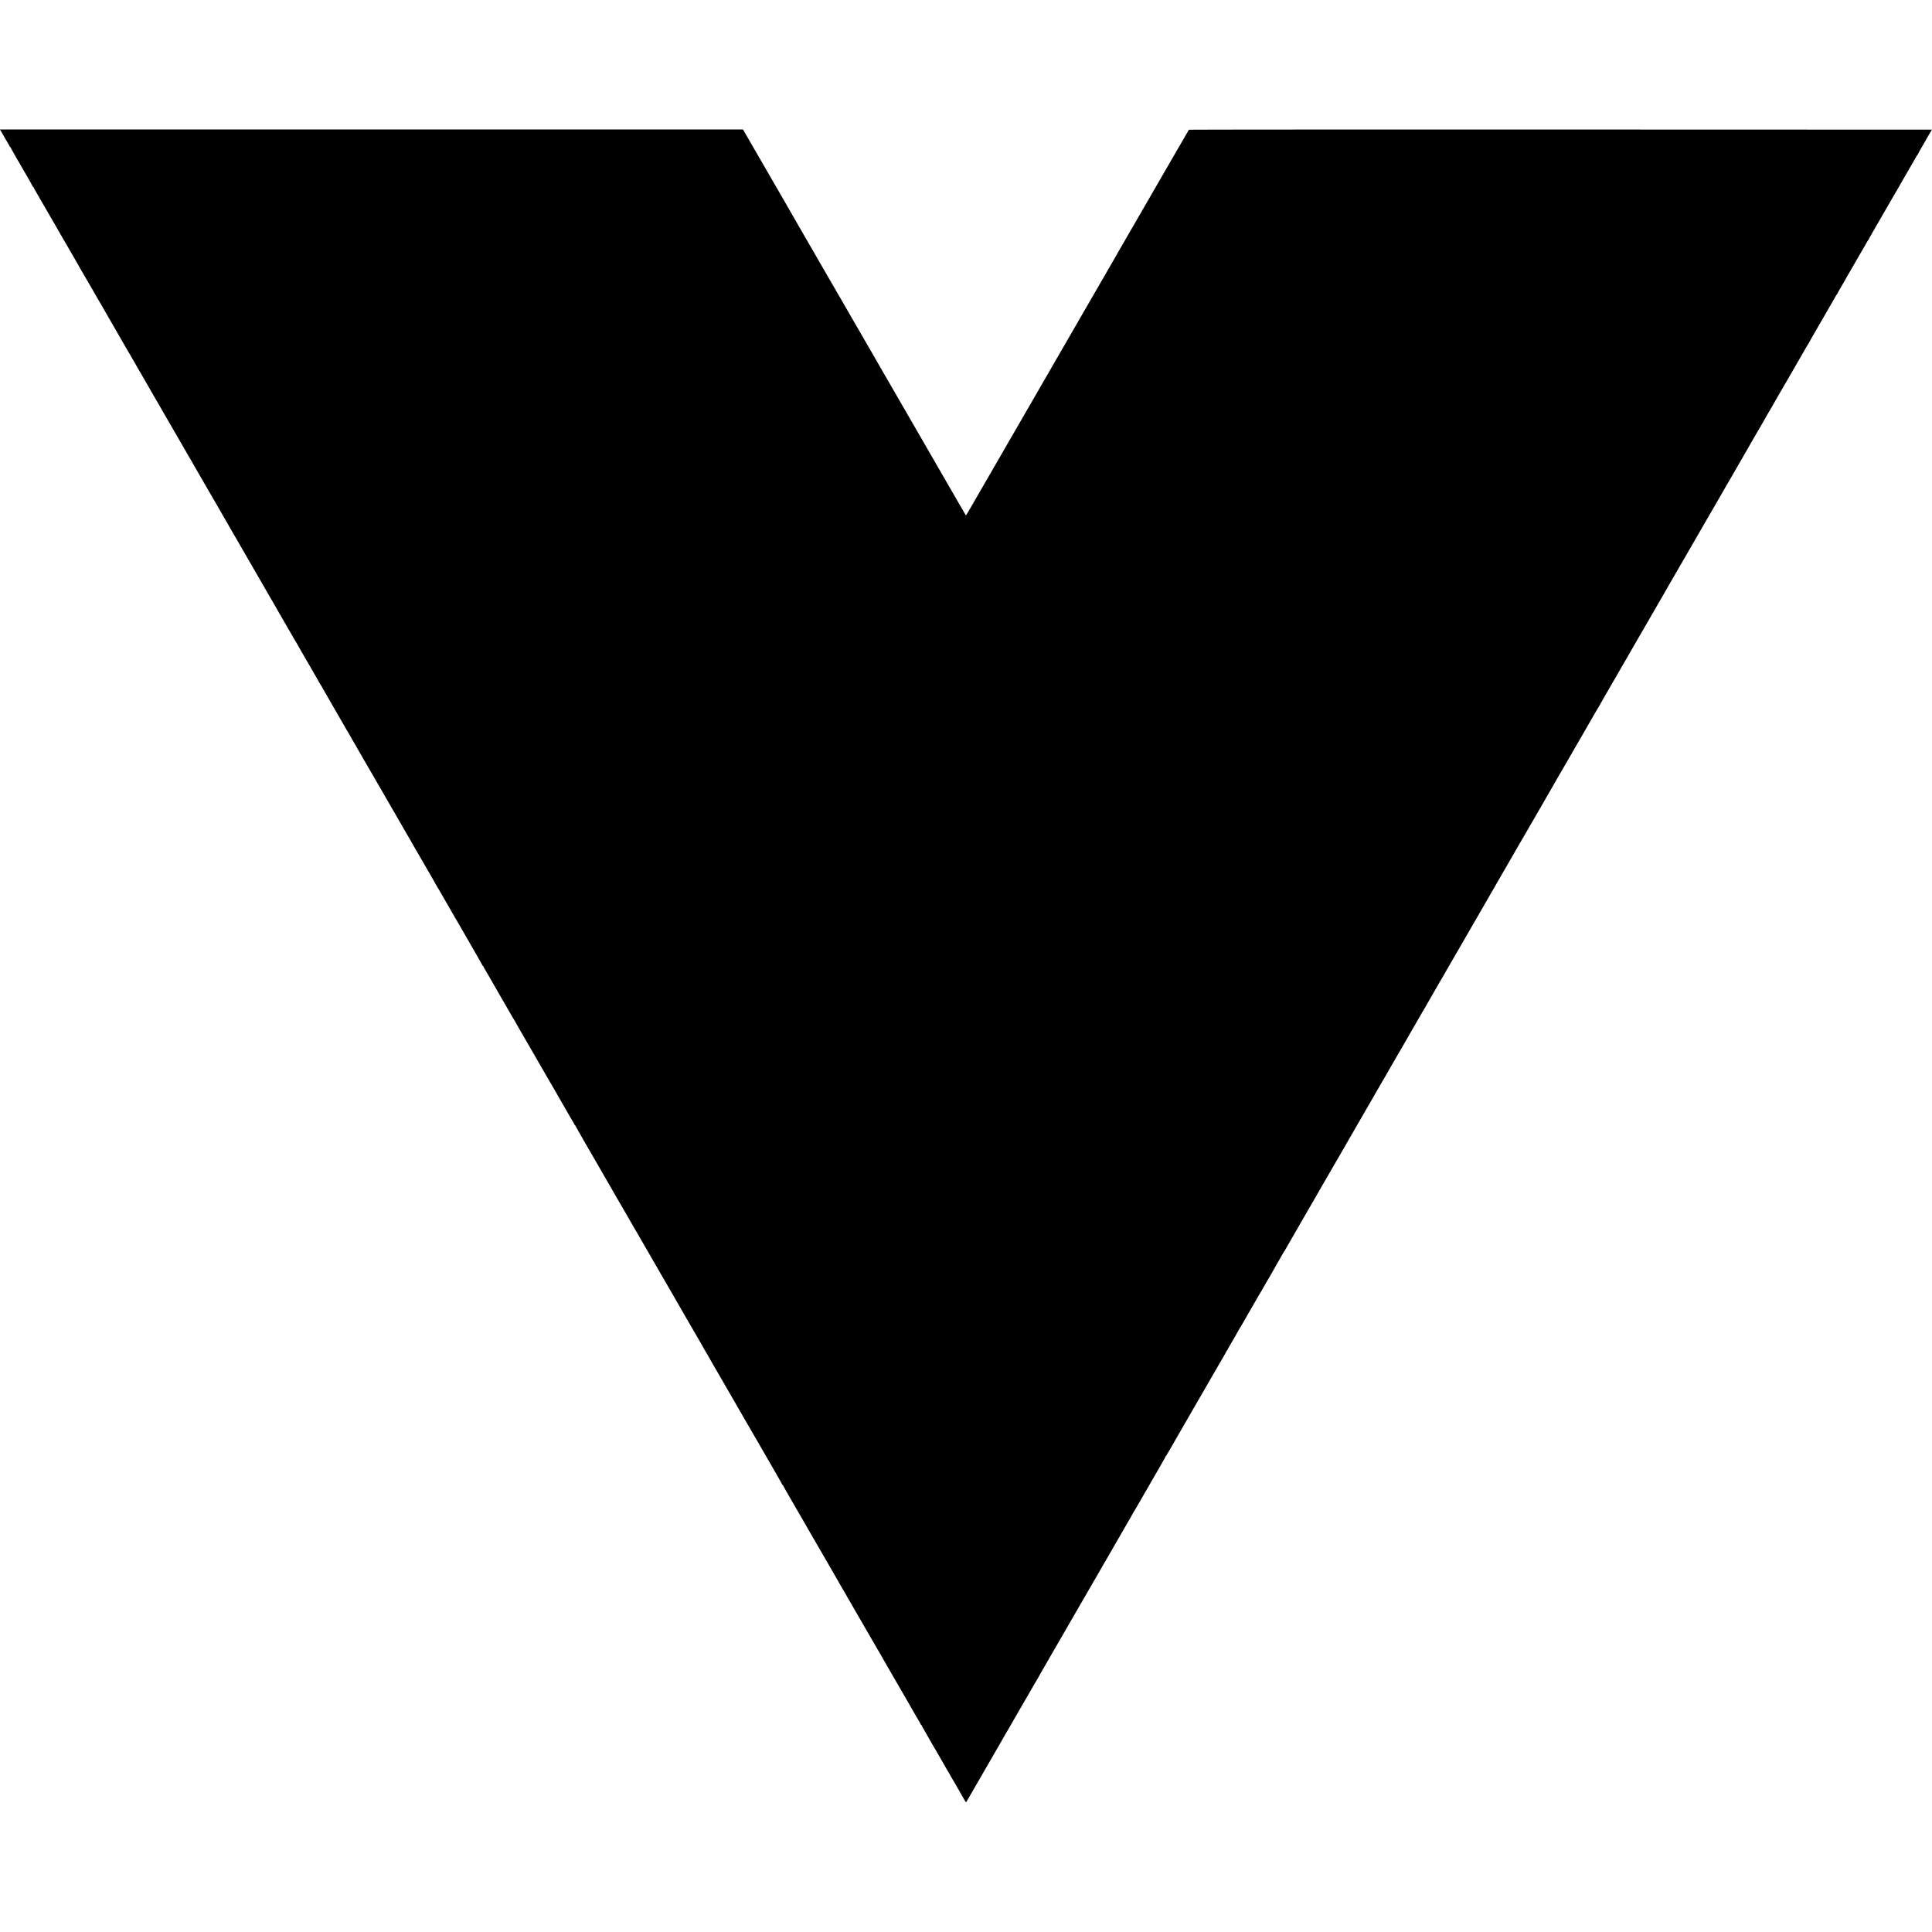
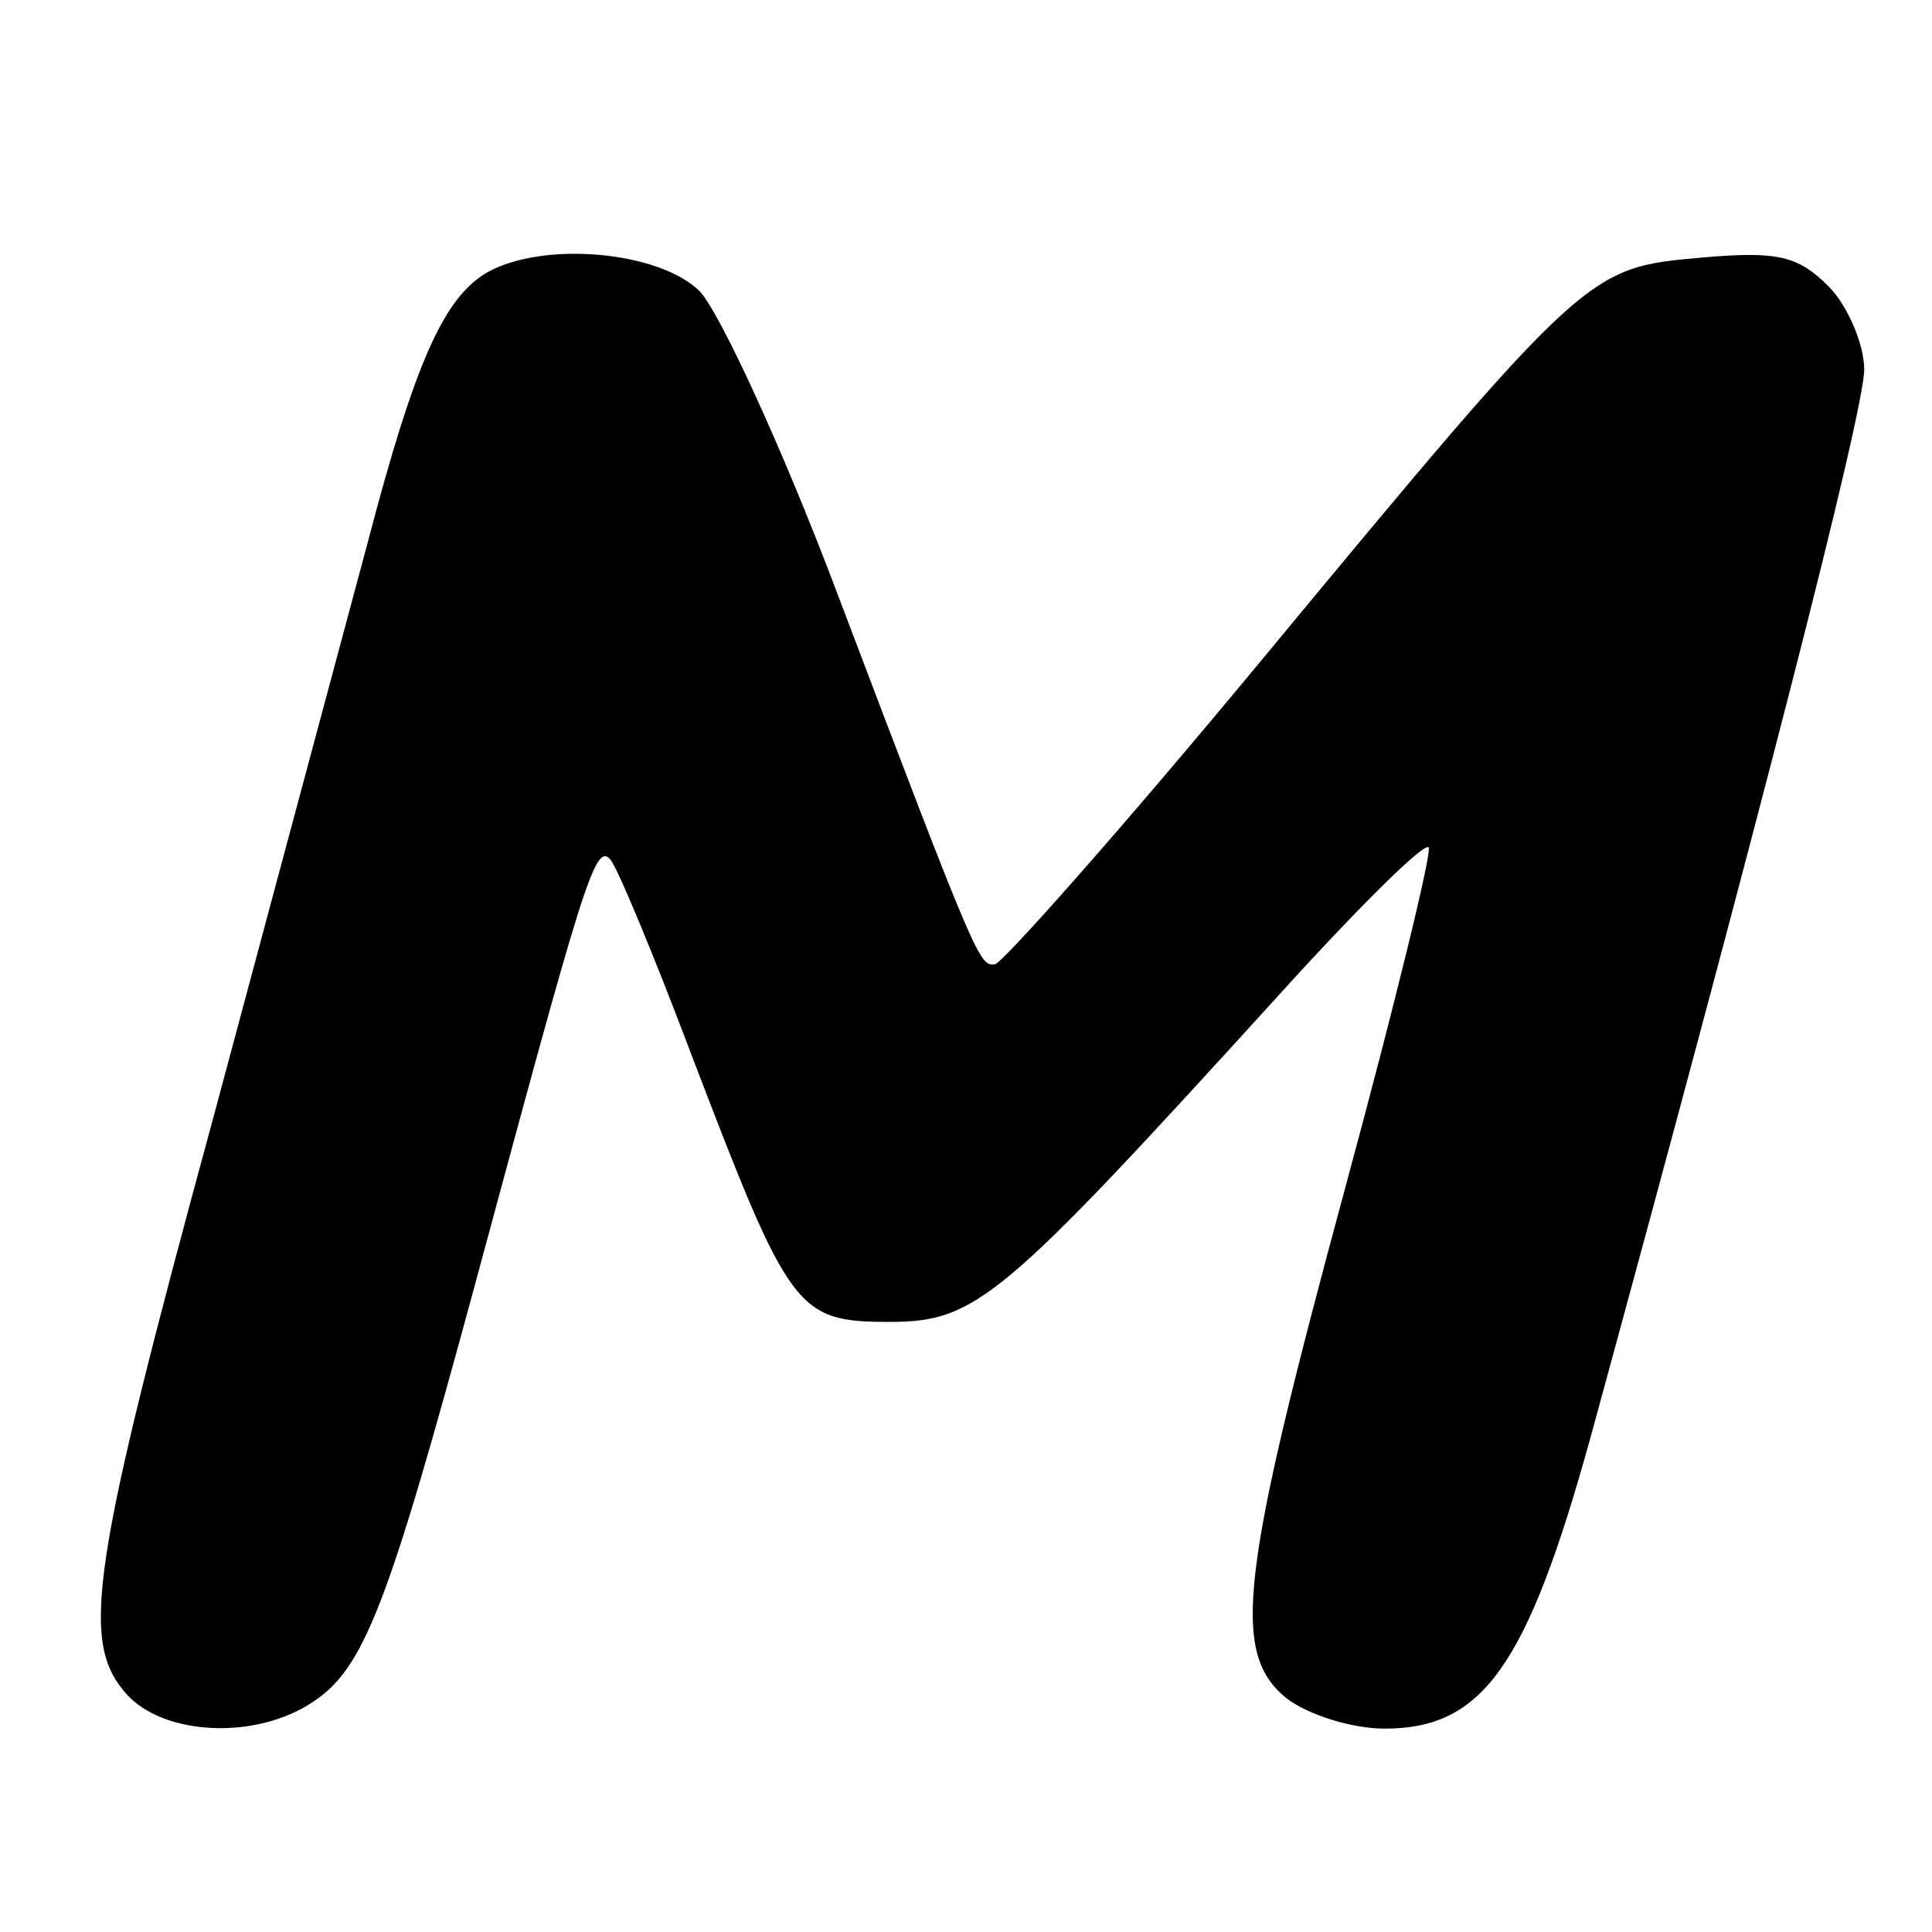
- <svg xmlns="http://www.w3.org/2000/svg" version="1.0" width="16pt" height="16pt" viewBox="0 0 16 16" preserveAspectRatio="xMidYMid meet">
-   <g transform="translate(0,16) scale(0.00032,-0.00032)" fill="#000000" stroke="none">
-     <path d="M18 46618 c45 -75 122 -207 122 -211 0 -2 25 -45 55 -95 30 -50 55 -96 55 -102 0 -5 5 -10 10 -10 6 0 10 -4 10 -9 0 -5 73 -135 161 -288 89 -153 173 -298 187 -323 14 -25 32 -57 41 -72 88 -149 187 -324 189 -335 2 -7 8 -13 13 -13 5 0 9 -4 9 -10 0 -5 46 -89 103 -187 175 -302 490 -846 507 -876 8 -16 20 -36 25 -45 28 -46 290 -498 339 -585 13 -23 74 -129 136 -236 61 -107 123 -215 137 -240 14 -25 29 -50 33 -56 5 -5 23 -37 40 -70 18 -33 38 -67 44 -75 11 -16 21 -33 63 -109 14 -25 29 -50 33 -56 4 -5 21 -35 38 -65 55 -100 261 -455 269 -465 4 -5 14 -21 20 -35 15 -29 41 -75 103 -180 24 -41 52 -88 60 -105 9 -16 57 -100 107 -185 112 -193 362 -626 380 -660 8 -14 23 -38 33 -55 11 -16 23 -37 27 -45 4 -8 26 -46 48 -85 23 -38 53 -90 67 -115 46 -81 64 -113 178 -310 62 -107 121 -210 132 -227 37 -67 56 -99 85 -148 16 -27 32 -57 36 -65 4 -8 15 -27 25 -42 9 -15 53 -89 96 -165 44 -76 177 -307 296 -513 120 -206 268 -463 330 -570 131 -227 117 -203 200 -348 36 -62 73 -125 82 -140 10 -15 21 -34 25 -42 4 -8 20 -37 36 -65 17 -27 38 -65 48 -82 49 -85 64 -111 87 -153 13 -25 28 -49 32 -55 4 -5 78 -134 165 -285 87 -151 166 -288 176 -305 10 -16 26 -43 35 -59 9 -17 125 -217 257 -445 132 -229 253 -441 270 -471 17 -30 45 -79 64 -108 18 -29 33 -54 33 -57 0 -2 20 -37 44 -77 24 -40 123 -212 221 -383 97 -170 190 -330 205 -355 16 -25 39 -65 53 -90 13 -25 81 -144 152 -265 70 -121 137 -238 150 -260 12 -22 37 -65 55 -95 18 -30 43 -73 55 -95 12 -22 48 -85 80 -140 77 -132 163 -280 190 -330 13 -22 71 -123 130 -225 59 -102 116 -199 126 -217 10 -17 29 -50 43 -72 15 -22 26 -43 26 -45 0 -2 27 -50 60 -106 33 -56 60 -103 60 -105 0 -2 55 -98 90 -155 8 -14 182 -316 239 -414 13 -22 45 -79 72 -124 27 -46 49 -86 49 -89 0 -2 14 -24 30 -48 16 -24 30 -46 30 -49 0 -5 74 -135 100 -176 5 -8 24 -42 43 -75 50 -88 58 -101 262 -455 104 -179 199 -345 213 -370 14 -25 28 -49 32 -55 4 -5 17 -26 28 -45 10 -19 62 -109 114 -200 114 -197 133 -230 170 -295 16 -27 33 -57 38 -65 17 -28 96 -165 103 -180 4 -8 16 -28 26 -45 10 -16 77 -131 148 -255 72 -124 181 -313 243 -420 62 -107 121 -209 131 -227 35 -62 323 -560 392 -678 38 -66 83 -145 100 -175 16 -30 33 -59 37 -65 4 -5 17 -27 29 -47 34 -61 56 -100 90 -156 17 -29 31 -55 31 -57 0 -2 17 -32 39 -67 21 -35 134 -229 251 -433 117 -203 235 -407 261 -451 27 -45 49 -85 49 -88 0 -4 8 -19 19 -34 15 -21 200 -341 309 -533 10 -19 33 -58 51 -87 17 -29 31 -54 31 -56 0 -2 25 -44 55 -94 30 -50 55 -95 55 -98 0 -4 6 -15 14 -23 7 -9 27 -41 43 -71 17 -30 170 -297 342 -594 171 -296 311 -542 311 -547 0 -5 5 -9 10 -9 6 0 10 -4 10 -10 0 -5 22 -47 49 -92 27 -46 58 -99 68 -118 24 -43 81 -140 93 -160 5 -8 66 -114 135 -235 69 -121 130 -227 135 -235 12 -21 259 -447 283 -490 10 -19 28 -47 38 -62 11 -14 19 -29 19 -32 0 -3 37 -69 83 -148 99 -170 305 -526 337 -583 13 -22 31 -53 41 -70 11 -16 22 -37 26 -45 7 -14 82 -146 103 -180 14 -24 181 -311 205 -355 13 -22 46 -80 75 -130 29 -49 64 -110 78 -135 14 -25 51 -88 82 -140 31 -52 59 -102 63 -110 4 -8 18 -33 31 -55 205 -353 284 -489 309 -535 17 -30 45 -78 62 -106 18 -28 36 -60 39 -72 4 -12 12 -22 17 -22 5 0 9 -4 9 -10 0 -5 109 -197 241 -427 133 -230 250 -431 259 -448 51 -90 222 -385 280 -485 37 -63 78 -135 92 -160 14 -25 67 -117 118 -205 51 -88 101 -175 111 -193 34 -58 55 -95 149 -257 51 -88 101 -173 110 -190 9 -16 76 -131 147 -255 72 -124 140 -241 151 -260 61 -108 281 -489 355 -615 38 -66 77 -133 87 -150 35 -63 91 -161 100 -175 14 -23 99 -169 128 -220 54 -97 135 -235 142 -245 4 -5 20 -32 35 -60 26 -48 238 -416 276 -480 10 -16 26 -46 37 -65 30 -53 382 -661 403 -695 10 -16 22 -37 26 -45 4 -8 26 -48 50 -88 24 -41 43 -75 43 -77 0 -2 22 -40 50 -85 27 -45 50 -84 50 -86 0 -3 38 -69 83 -147 84 -142 302 -520 340 -587 10 -19 34 -60 52 -90 18 -30 44 -75 57 -100 14 -25 45 -79 70 -120 25 -41 56 -96 70 -121 14 -25 77 -133 138 -240 62 -107 122 -210 132 -229 25 -43 310 -535 337 -581 11 -19 26 -45 34 -59 17 -32 238 -414 266 -460 11 -19 24 -41 28 -49 3 -7 75 -133 160 -278 84 -146 153 -269 153 -274 0 -5 5 -9 10 -9 6 0 10 -4 10 -10 0 -5 82 -150 181 -322 182 -314 201 -346 240 -415 12 -21 80 -139 152 -263 71 -124 141 -245 155 -270 14 -25 28 -49 32 -55 6 -8 145 -248 220 -380 37 -66 209 -362 229 -395 11 -19 24 -42 28 -49 4 -8 67 -118 140 -243 73 -125 133 -230 133 -233 0 -2 15 -28 33 -57 19 -29 47 -78 64 -108 17 -30 53 -93 79 -139 53 -90 82 -141 157 -272 82 -142 115 -199 381 -659 142 -245 268 -463 281 -485 12 -22 71 -125 132 -230 60 -104 172 -298 248 -430 76 -132 146 -253 156 -270 11 -16 22 -36 26 -44 3 -8 30 -54 60 -103 29 -49 53 -91 53 -93 0 -3 18 -34 40 -70 22 -36 40 -67 40 -69 0 -2 37 -66 81 -142 45 -77 98 -168 119 -204 20 -36 47 -81 58 -100 12 -19 27 -47 33 -62 6 -16 15 -28 20 -28 5 0 9 -4 9 -9 0 -6 63 -118 140 -251 77 -133 140 -243 140 -245 0 -2 18 -33 41 -70 22 -37 49 -83 60 -101 10 -19 29 -51 40 -71 25 -45 109 -189 126 -218 7 -11 17 -29 22 -40 6 -11 22 -38 35 -60 14 -22 37 -62 52 -90 14 -27 35 -62 45 -77 11 -14 19 -29 19 -32 0 -3 18 -35 40 -71 22 -36 40 -67 40 -69 0 -2 19 -35 42 -72 23 -38 55 -94 72 -124 26 -47 139 -244 171 -298 6 -9 21 -36 34 -60 28 -48 37 -51 51 -19 6 12 19 36 29 52 10 17 27 46 38 65 11 19 104 181 208 360 103 179 199 345 213 370 14 25 42 74 64 109 21 34 38 65 38 67 0 2 18 33 40 69 22 36 40 67 40 69 0 3 177 310 199 346 16 26 136 234 140 244 2 5 25 44 52 88 27 44 49 81 49 84 0 2 18 34 40 70 22 36 40 67 40 69 0 2 20 36 43 77 35 58 169 289 297 513 9 17 50 86 90 155 40 69 86 150 103 180 16 30 35 62 41 70 6 8 16 24 22 35 35 64 72 129 167 293 59 100 116 199 127 220 11 20 30 53 41 72 43 72 1070 1850 1121 1940 14 25 65 113 113 195 48 83 96 166 107 185 10 19 28 50 38 68 11 18 73 124 137 235 64 111 175 303 246 427 71 124 173 299 225 390 52 91 116 202 143 248 27 45 49 85 49 89 0 4 6 14 14 22 7 9 28 43 46 76 26 47 251 436 378 655 11 19 29 51 40 70 11 19 101 176 201 348 99 172 181 317 181 323 0 5 5 9 10 9 6 0 10 5 10 11 0 6 8 23 18 37 11 15 32 52 49 82 16 30 130 228 253 440 122 212 234 405 248 430 13 25 39 70 57 100 39 65 69 117 130 225 25 44 50 87 55 95 12 19 78 134 220 380 61 107 129 224 150 260 161 277 222 382 246 425 15 28 47 83 71 123 24 41 43 78 43 83 0 5 4 9 8 9 4 0 13 12 19 28 7 15 23 45 36 67 66 110 277 478 277 483 0 3 6 13 14 21 7 9 27 41 43 71 17 30 45 80 63 110 34 57 375 649 394 685 6 11 16 27 22 35 6 8 26 42 44 75 18 33 41 74 51 90 10 17 24 41 32 55 54 97 72 128 88 152 11 14 19 28 19 30 0 3 79 141 175 308 96 167 175 305 175 308 0 3 6 13 14 21 7 9 26 39 41 66 33 60 276 483 338 587 24 40 46 80 50 88 4 8 13 24 20 35 14 23 95 163 125 215 11 19 52 91 92 160 40 69 80 139 90 155 9 17 103 179 207 360 105 182 200 346 211 365 103 181 463 802 489 845 7 11 15 27 19 35 4 8 29 51 55 95 64 110 828 1433 848 1470 9 17 24 41 33 55 9 14 29 48 45 77 15 28 52 93 82 145 30 51 62 107 71 123 17 30 231 398 400 690 51 88 103 179 115 202 12 23 26 48 32 55 6 7 24 38 40 68 17 30 61 107 98 170 37 63 84 144 103 180 19 36 41 72 48 81 8 8 14 18 14 21 0 4 27 51 59 106 32 55 72 124 89 154 16 29 71 125 122 213 51 88 104 180 118 205 13 25 28 50 32 55 4 6 17 26 28 45 11 19 45 80 77 135 31 55 66 116 77 135 11 19 88 152 171 295 401 694 620 1072 650 1125 11 19 87 152 170 295 83 143 158 273 166 288 9 16 21 36 26 45 6 9 31 52 55 96 25 43 54 94 66 115 11 20 95 164 186 321 91 157 173 299 182 315 9 17 26 46 37 65 12 19 66 114 121 210 56 96 108 186 117 200 8 14 24 40 34 59 24 45 383 664 412 713 5 9 17 29 26 45 15 28 120 210 241 419 36 61 68 117 72 125 4 8 12 23 19 34 35 57 245 420 262 453 11 20 35 61 53 90 17 29 32 54 32 56 0 3 28 51 62 108 33 57 70 119 80 138 10 19 23 42 28 50 5 8 32 53 59 100 27 47 149 258 271 470 122 212 234 405 248 430 30 53 62 108 80 135 6 11 15 27 19 35 4 8 85 150 181 315 96 165 187 323 202 350 31 56 116 202 130 225 5 8 25 42 43 75 19 33 92 159 162 280 149 257 157 271 202 350 19 33 38 67 43 75 9 14 228 392 275 475 12 22 55 96 95 165 40 69 80 139 90 155 24 42 202 350 221 383 9 15 27 47 41 72 14 25 75 131 136 236 61 106 121 210 134 232 99 172 271 470 279 482 5 8 23 40 40 70 18 30 81 141 142 245 60 105 121 210 135 235 14 25 71 124 127 220 56 96 143 247 194 335 51 88 96 167 102 175 14 24 180 311 204 355 23 43 340 590 356 615 5 8 50 87 101 175 171 301 517 898 582 1008 25 43 46 81 46 83 0 2 12 23 27 47 14 23 40 67 56 97 16 30 35 62 42 70 7 8 15 22 18 30 4 8 20 38 37 65 16 28 33 57 37 65 6 12 111 196 143 250 5 8 55 95 112 193 57 98 113 195 126 215 12 20 27 46 32 57 6 11 14 27 20 35 5 8 76 130 156 270 80 140 165 287 187 325 23 39 52 90 66 115 13 25 30 52 37 61 8 8 14 18 14 21 0 4 41 77 92 165 50 87 175 302 276 478 101 176 208 360 236 408 28 49 67 117 86 152 19 35 41 70 48 77 6 6 12 15 12 19 0 7 124 224 167 291 12 21 23 40 23 42 0 2 21 40 46 83 26 43 55 92 64 109 54 95 327 568 354 614 19 30 45 75 59 100 71 128 82 145 89 148 4 2 8 8 8 13 0 5 42 82 94 172 311 538 496 858 518 897 14 25 40 70 58 100 18 30 42 71 53 90 10 19 79 139 152 265 73 127 142 246 153 265 10 19 43 76 72 125 29 50 63 108 75 130 65 116 80 140 87 143 4 2 8 8 8 12 0 8 114 212 140 250 6 8 14 24 20 35 5 11 54 97 108 190 l100 170 -9611 3 c-5286 1 -9614 -1 -9618 -5 -5 -6 -419 -719 -619 -1068 -89 -155 -267 -463 -323 -560 -38 -66 -81 -140 -95 -165 -31 -56 -263 -457 -526 -910 -110 -190 -224 -388 -254 -440 -29 -52 -61 -109 -71 -125 -23 -39 -243 -420 -268 -465 -11 -19 -204 -352 -428 -740 -224 -388 -477 -826 -563 -975 -85 -148 -185 -322 -222 -385 -37 -63 -120 -207 -185 -320 -65 -113 -177 -306 -248 -430 -72 -124 -172 -297 -222 -385 -51 -88 -142 -245 -202 -350 -131 -226 -247 -427 -408 -705 -65 -113 -249 -432 -410 -710 -160 -278 -388 -673 -506 -877 -118 -205 -216 -373 -219 -373 -3 0 -52 82 -109 183 -58 100 -144 250 -192 332 -95 164 -402 696 -647 1120 -85 149 -228 396 -317 550 -212 365 -982 1700 -1008 1745 -10 19 -43 76 -72 125 -29 50 -64 110 -77 135 -14 25 -63 110 -110 190 -47 80 -96 165 -110 190 -14 25 -99 171 -188 325 -89 154 -174 300 -188 325 -13 25 -64 113 -112 195 -48 83 -140 242 -205 355 -65 113 -183 317 -263 454 -79 137 -152 264 -163 282 -50 89 -335 583 -354 614 -12 19 -34 58 -50 85 -15 28 -129 226 -253 440 -124 215 -235 408 -247 430 -12 22 -69 121 -127 220 -58 99 -226 389 -373 645 -148 256 -324 561 -392 678 -67 117 -134 232 -147 255 -13 23 -33 59 -46 80 l-22 37 -9615 0 -9615 0 20 -32z" />
-   </g>
+ <svg xmlns="http://www.w3.org/2000/svg" version="1" width="152" height="152" viewBox="0 0 114 114">
+   <path d="M28.7 16.1c-2.5 1.5-4.2 5.2-7 15.9-1.4 5.2-5.5 20.5-9.1 33.9-7.3 26.8-7.9 31-5.1 34.1 2.2 2.4 7.6 2.7 11 .4 3-2 4.4-5.7 9.5-24.5 6.4-23.7 7.1-26.2 8-25.2.4.4 2.6 5.7 4.9 11.8C46.6 77.4 47 78 52.5 78c5.1 0 6.6-1.3 22.7-19 4.7-5.2 8.8-9.3 9.1-9 .2.3-2 9.3-4.9 20-6.2 22.9-6.8 27.5-3.5 30.2 1.3 1 3.9 1.8 5.8 1.8 5.8 0 8.4-3.7 12.1-17 9.9-36.2 16.2-60.7 16.2-63.2 0-1.5-1-3.8-2.1-4.9-1.8-1.8-3-2.1-7.5-1.7-6.7.6-6.7.5-26 23.8-8.2 9.9-15.3 17.9-15.7 17.9-.9.1-1 0-9.3-21.9-3.2-8.5-6.9-16.5-8.1-17.8-2.4-2.4-9.3-3-12.6-1.1z" />
</svg>
